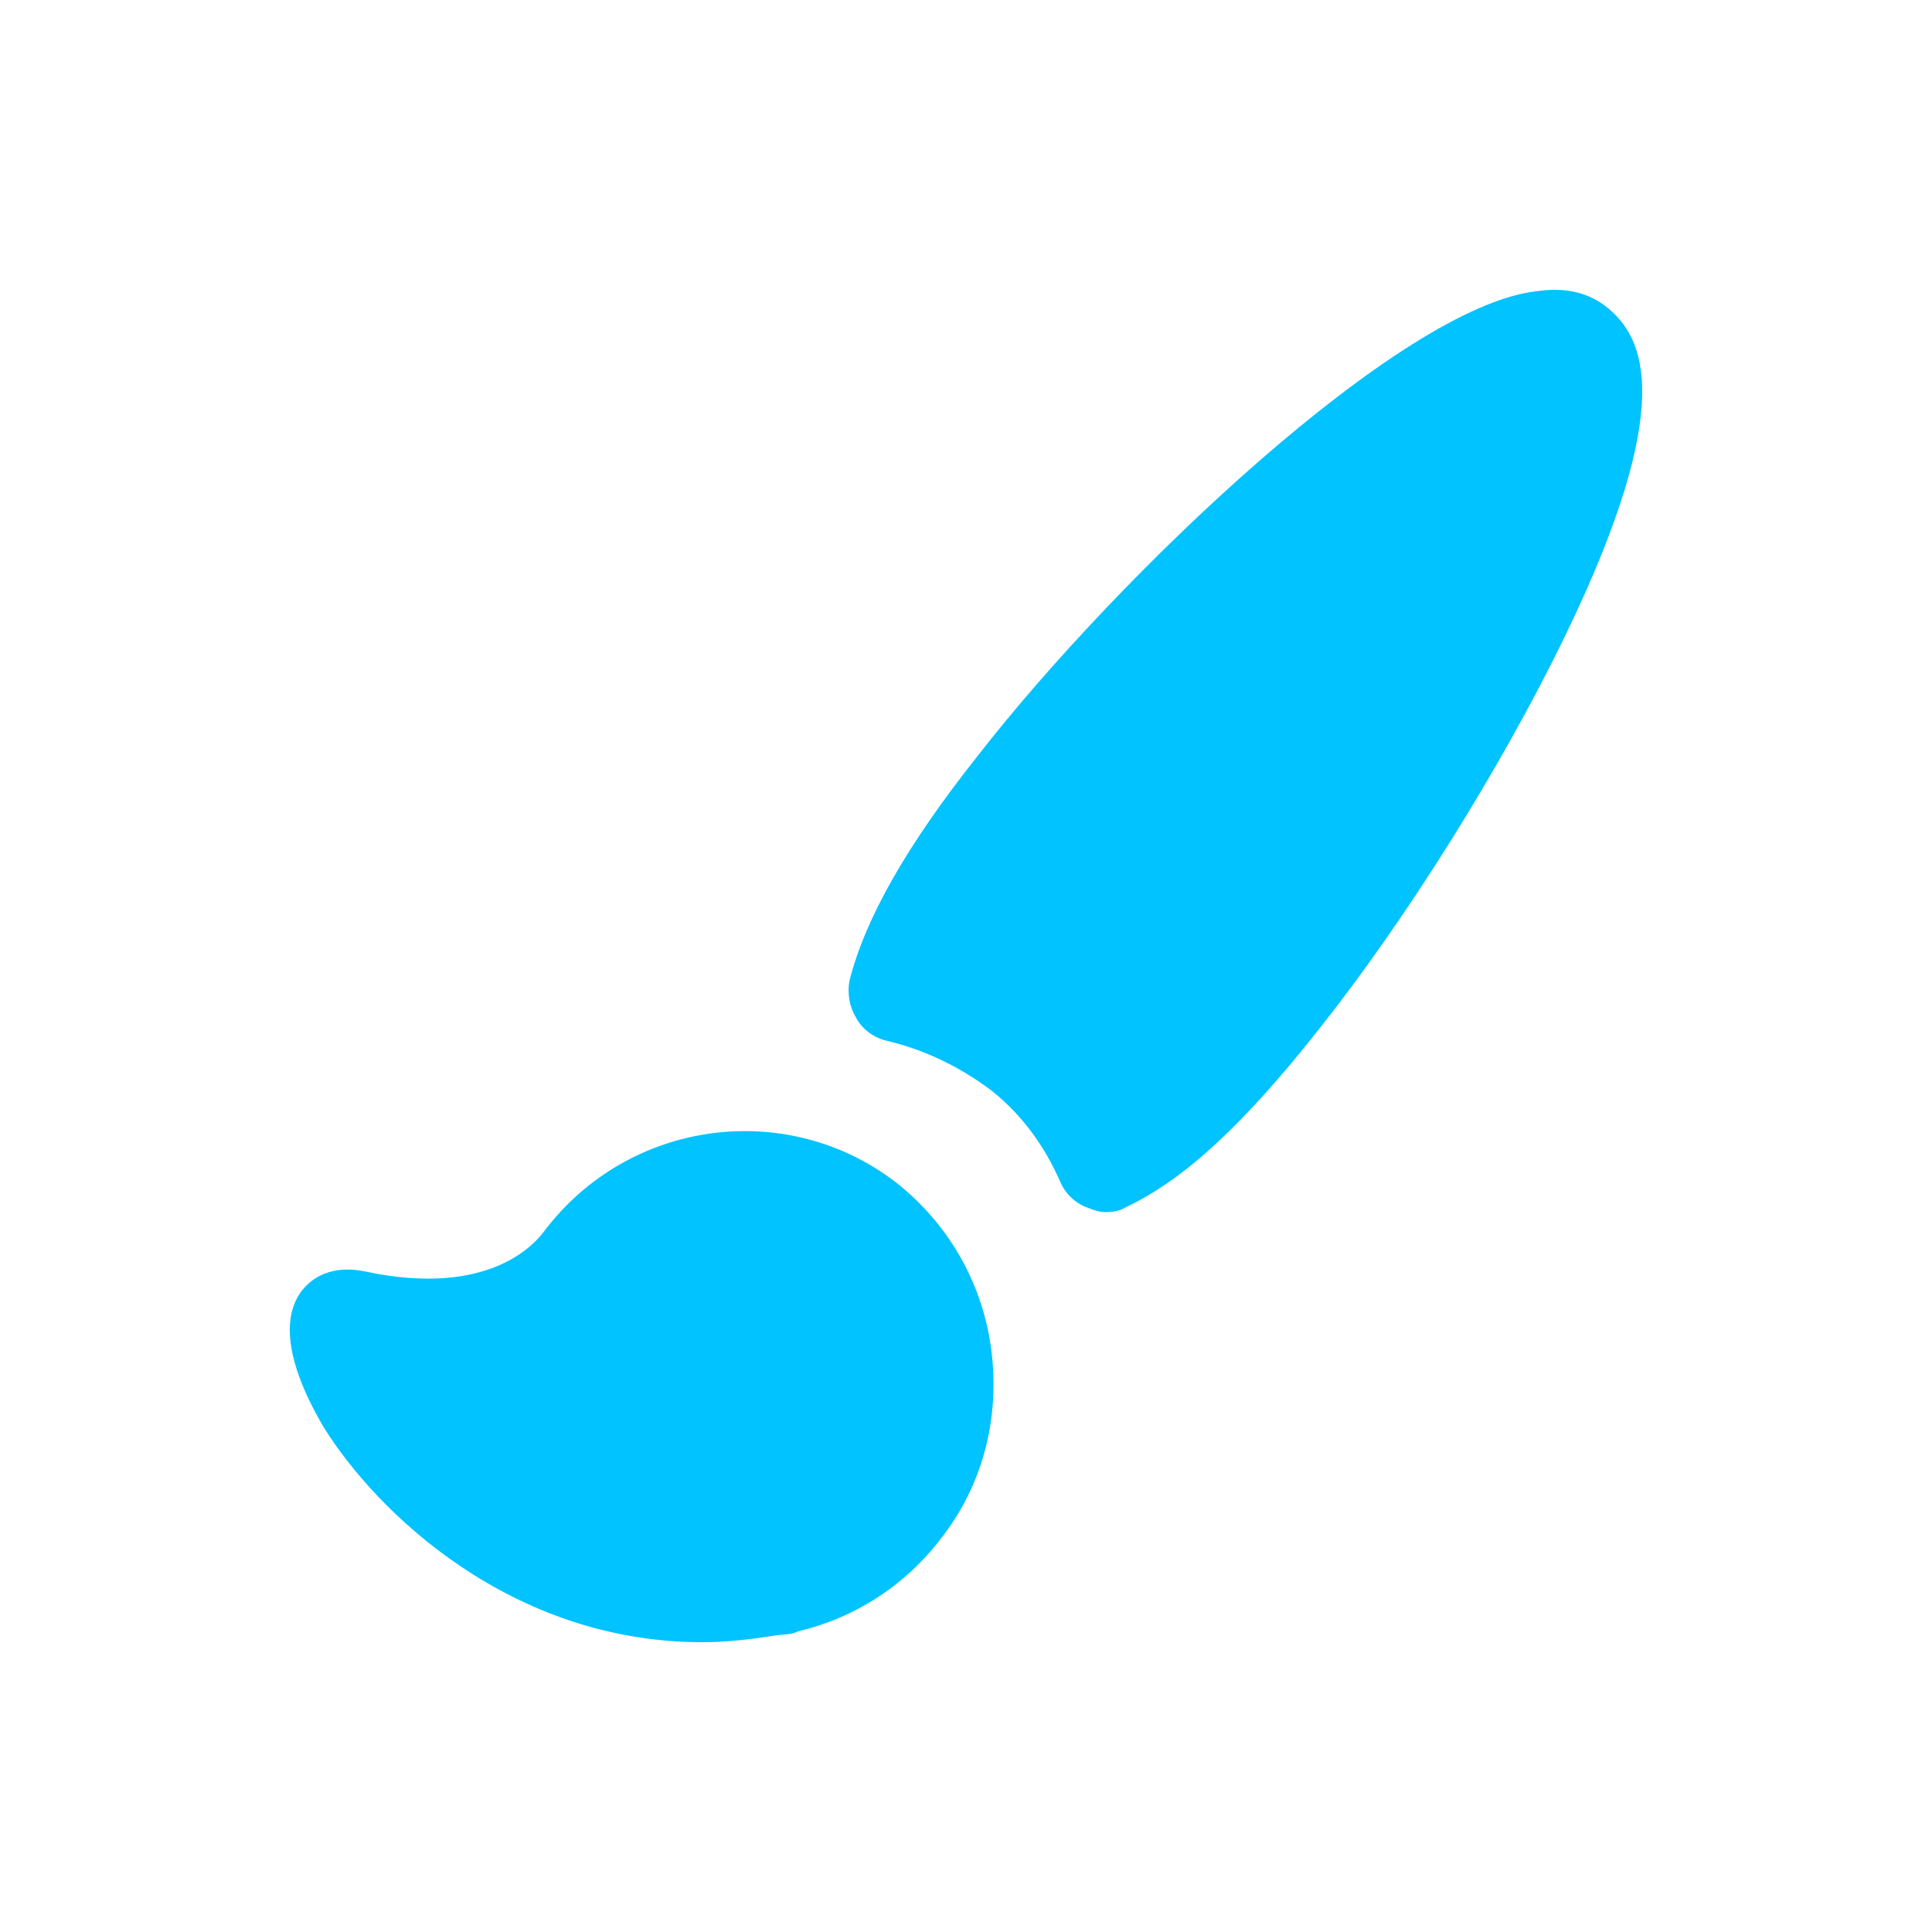
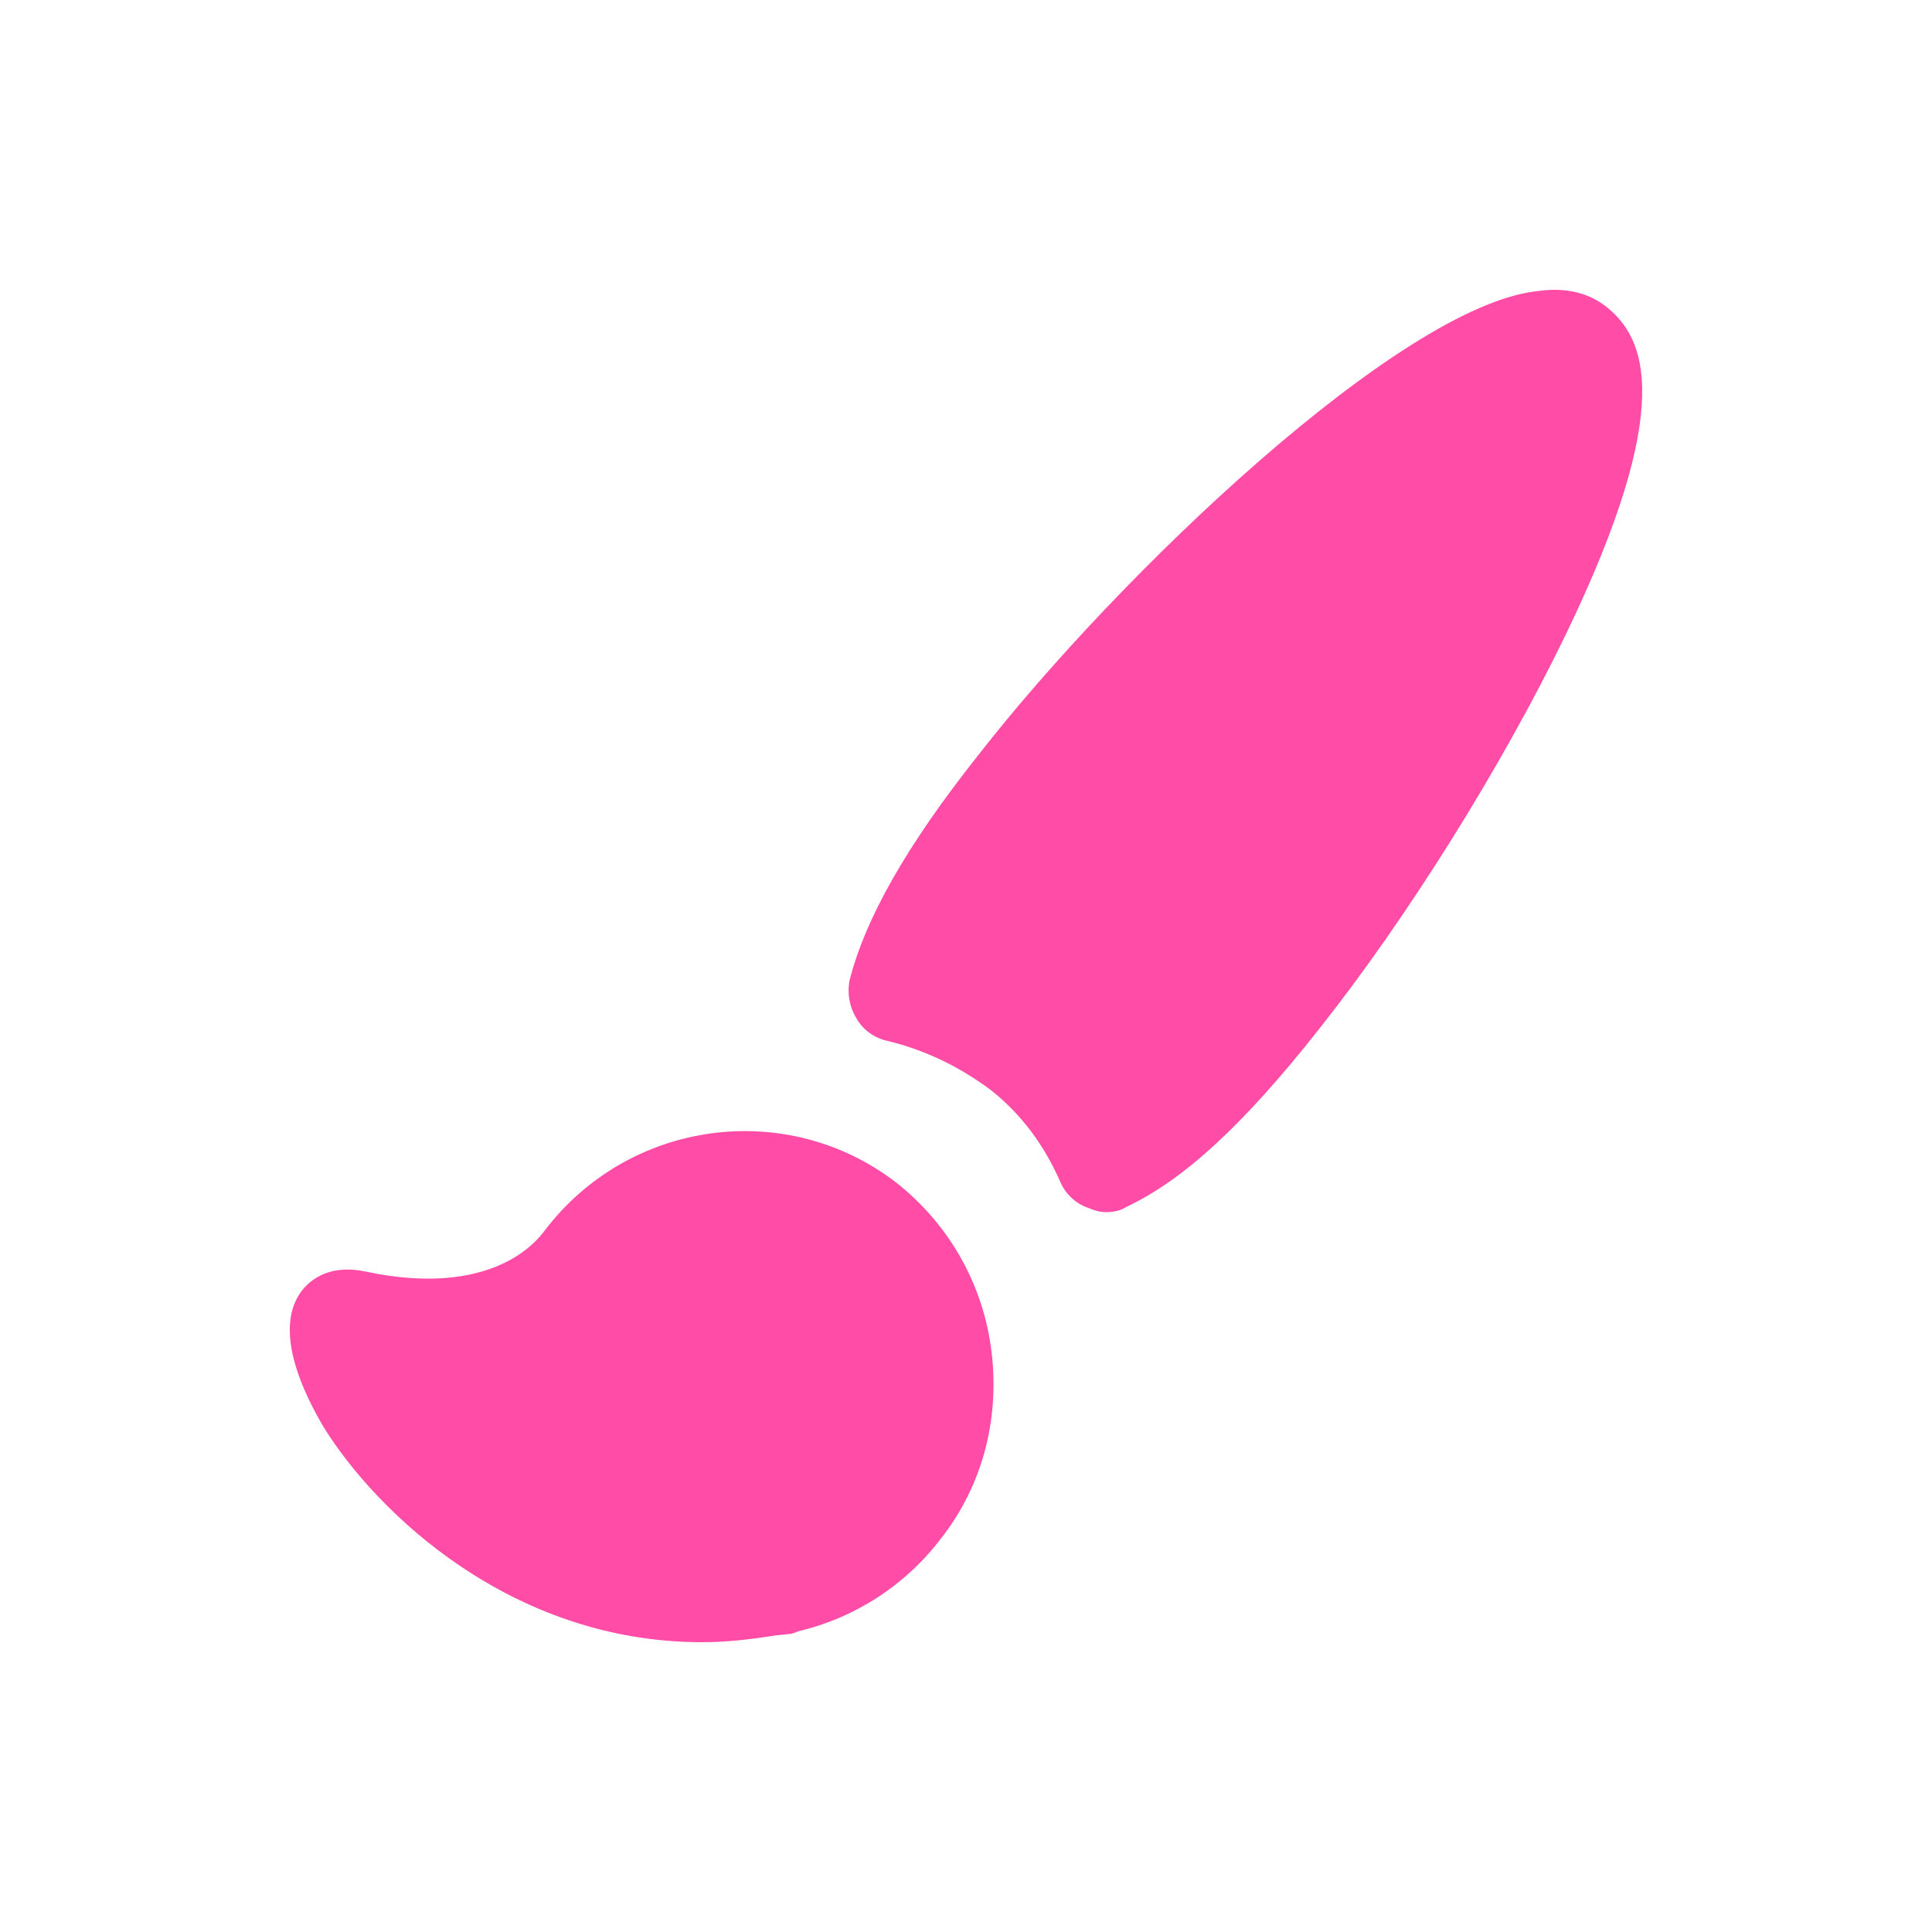
<svg xmlns="http://www.w3.org/2000/svg" width="20px" height="20px" viewBox="0 0 20 20" version="1.1">
  <defs />
  <g id="Paint-Editor-V1" stroke="none" stroke-width="1" fill="none" fill-rule="evenodd">
-     <path d="M16.2,6.587 C15.542,7.942 14.566,9.505 13.646,10.664 C12.875,11.64 12.257,12.212 11.666,12.491 C11.597,12.534 11.53,12.548 11.446,12.548 C11.391,12.548 11.336,12.534 11.268,12.505 C11.144,12.464 11.034,12.367 10.979,12.241 C10.814,11.863 10.581,11.543 10.266,11.291 C9.949,11.053 9.591,10.872 9.181,10.774 C9.056,10.746 8.932,10.664 8.863,10.537 C8.795,10.425 8.768,10.286 8.795,10.147 C8.959,9.505 9.385,8.752 10.127,7.817 C11.585,5.945 14.498,3.169 15.911,3.014 C16.296,2.958 16.516,3.083 16.653,3.195 C17.012,3.502 17.369,4.174 16.2,6.587 Z M10.265,13.999 C10.348,14.697 10.169,15.381 9.742,15.925 C9.372,16.412 8.85,16.749 8.26,16.888 C8.232,16.902 8.191,16.916 8.163,16.916 L8.025,16.93 C7.765,16.972 7.518,17 7.269,17 C5.292,17 3.903,15.659 3.355,14.781 C3.147,14.432 2.833,13.79 3.107,13.385 C3.176,13.287 3.367,13.078 3.779,13.162 C5.085,13.441 5.552,12.855 5.635,12.743 C6.515,11.584 8.15,11.375 9.275,12.24 C9.826,12.673 10.182,13.301 10.265,13.999 Z" id="Fill-4" fill="#00C3FF" />
+     <path d="M16.2,6.587 C15.542,7.942 14.566,9.505 13.646,10.664 C12.875,11.64 12.257,12.212 11.666,12.491 C11.597,12.534 11.53,12.548 11.446,12.548 C11.391,12.548 11.336,12.534 11.268,12.505 C11.144,12.464 11.034,12.367 10.979,12.241 C10.814,11.863 10.581,11.543 10.266,11.291 C9.949,11.053 9.591,10.872 9.181,10.774 C9.056,10.746 8.932,10.664 8.863,10.537 C8.795,10.425 8.768,10.286 8.795,10.147 C8.959,9.505 9.385,8.752 10.127,7.817 C11.585,5.945 14.498,3.169 15.911,3.014 C16.296,2.958 16.516,3.083 16.653,3.195 C17.012,3.502 17.369,4.174 16.2,6.587 Z M10.265,13.999 C10.348,14.697 10.169,15.381 9.742,15.925 C9.372,16.412 8.85,16.749 8.26,16.888 C8.232,16.902 8.191,16.916 8.163,16.916 L8.025,16.93 C7.765,16.972 7.518,17 7.269,17 C5.292,17 3.903,15.659 3.355,14.781 C3.147,14.432 2.833,13.79 3.107,13.385 C3.176,13.287 3.367,13.078 3.779,13.162 C5.085,13.441 5.552,12.855 5.635,12.743 C6.515,11.584 8.15,11.375 9.275,12.24 C9.826,12.673 10.182,13.301 10.265,13.999 Z" id="Fill-4" fill="#FF4CA6" />
  </g>
</svg>
